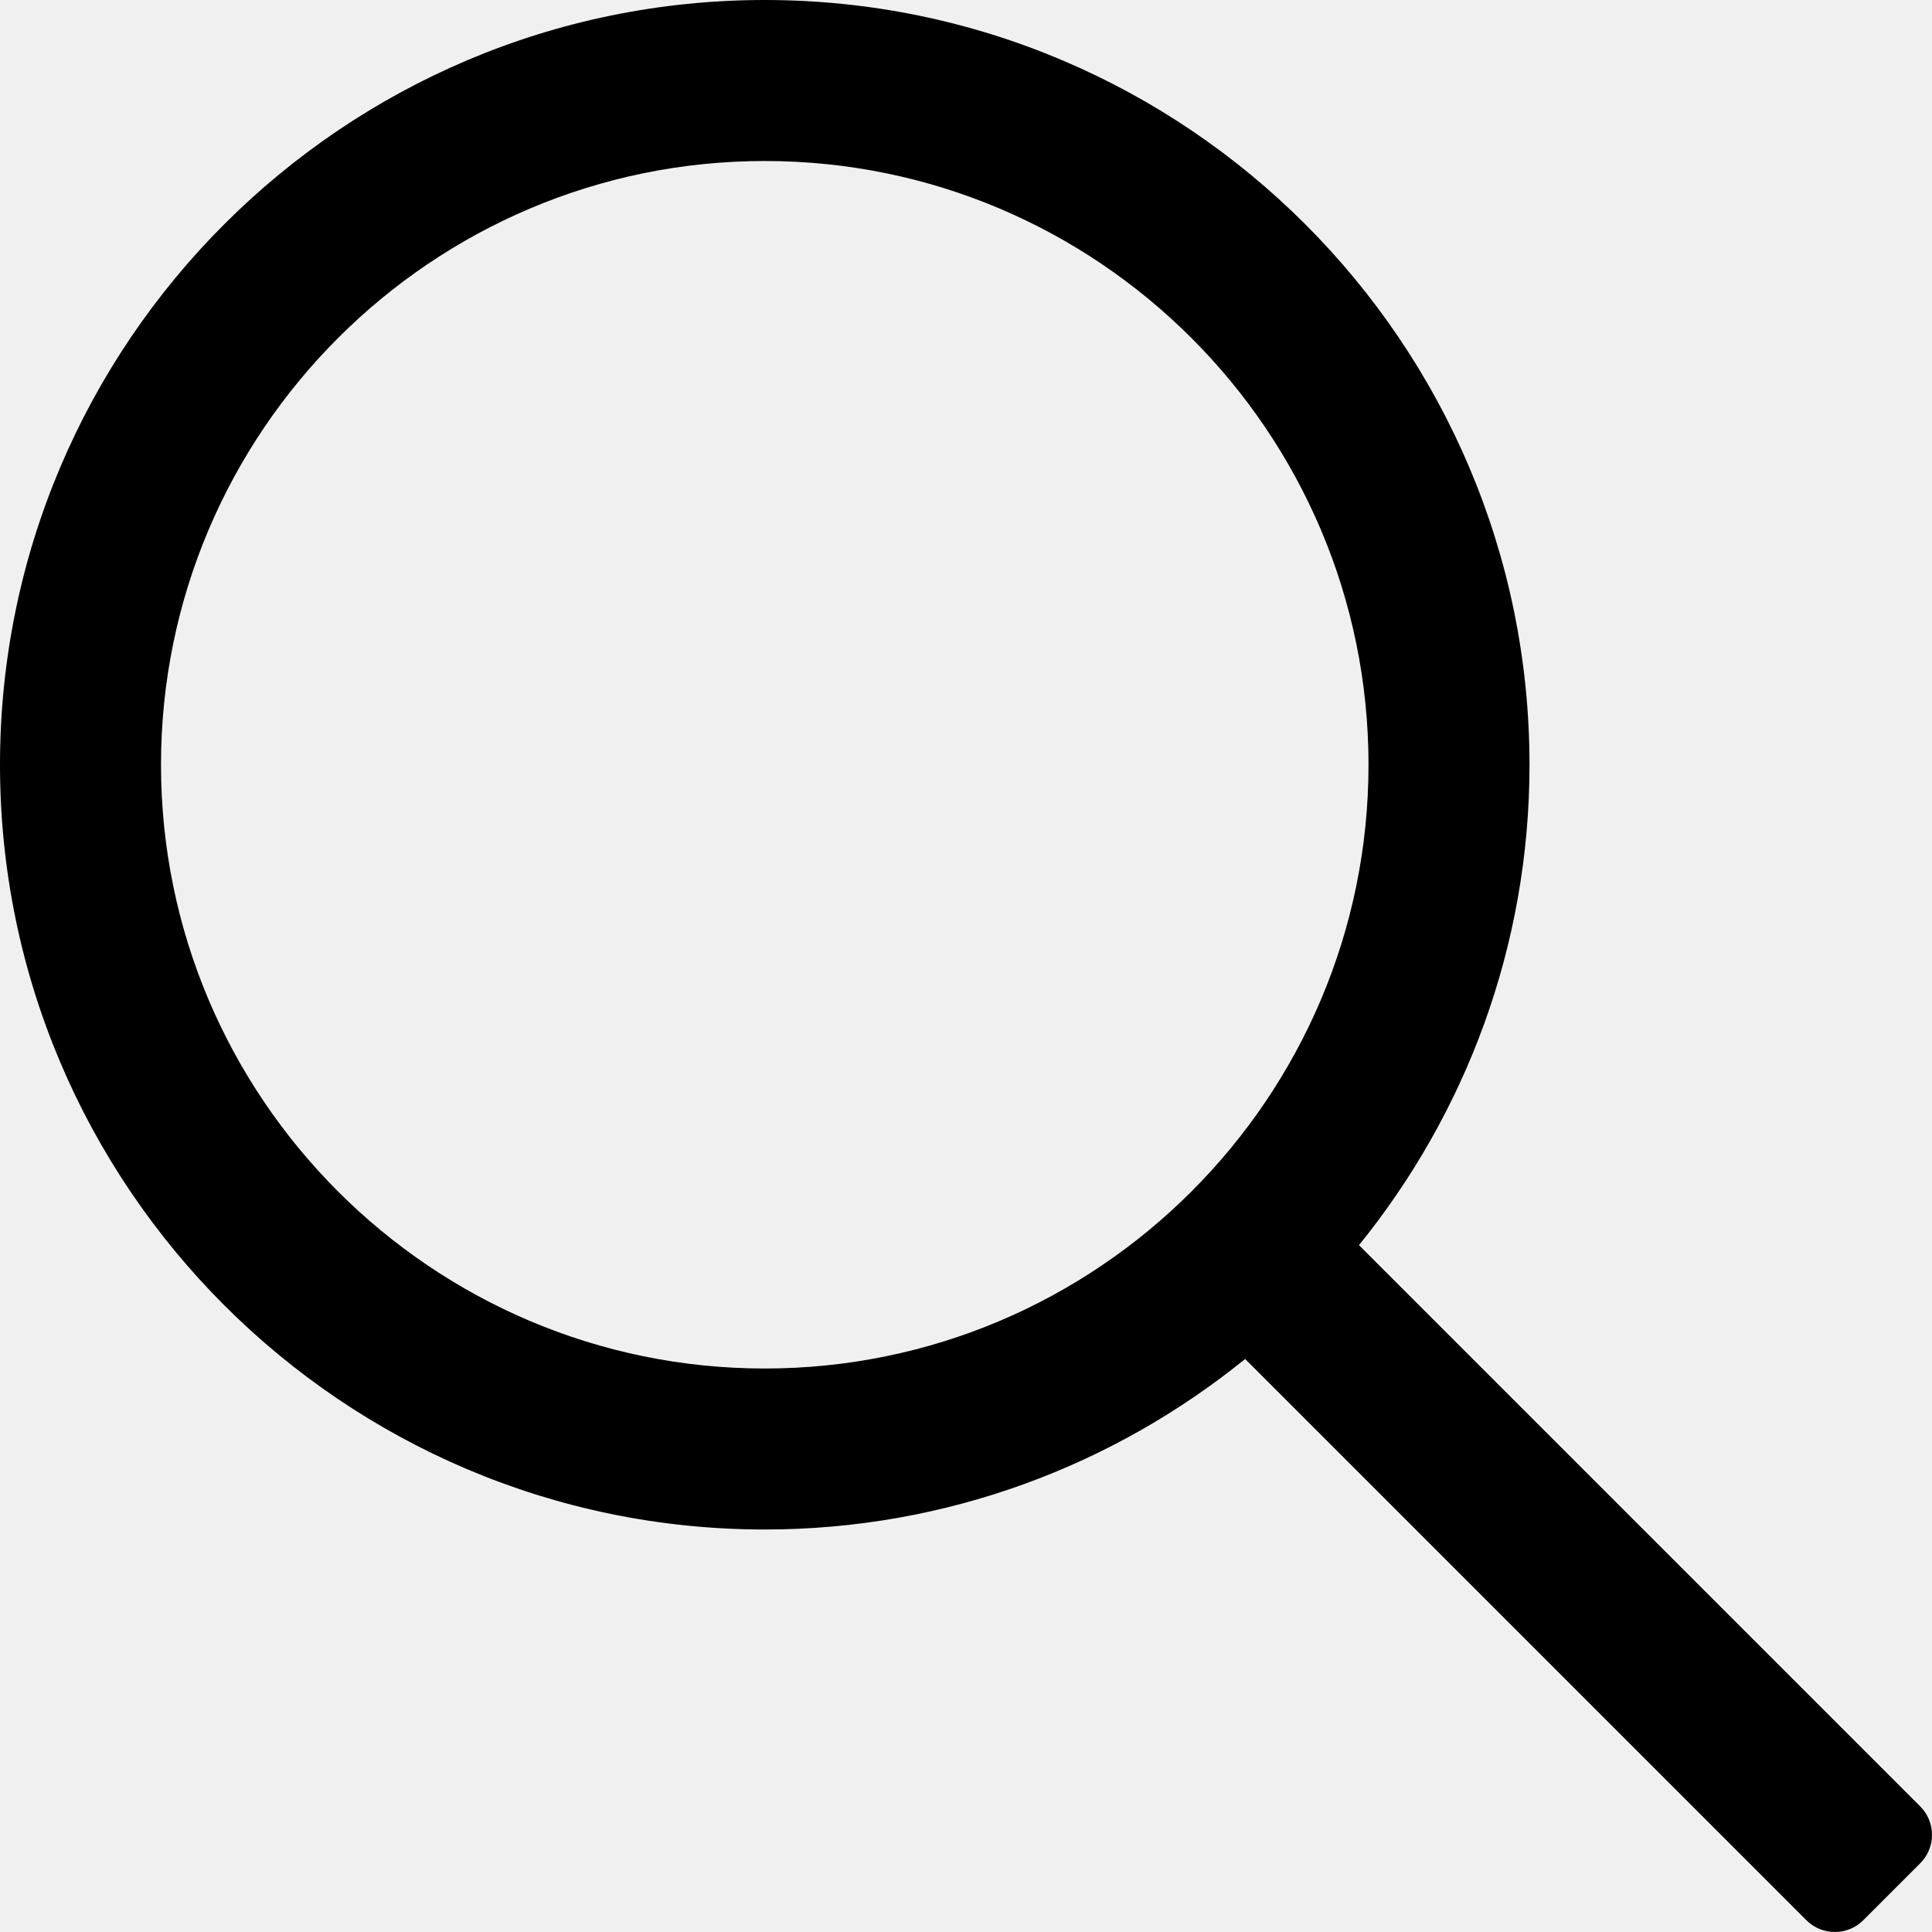
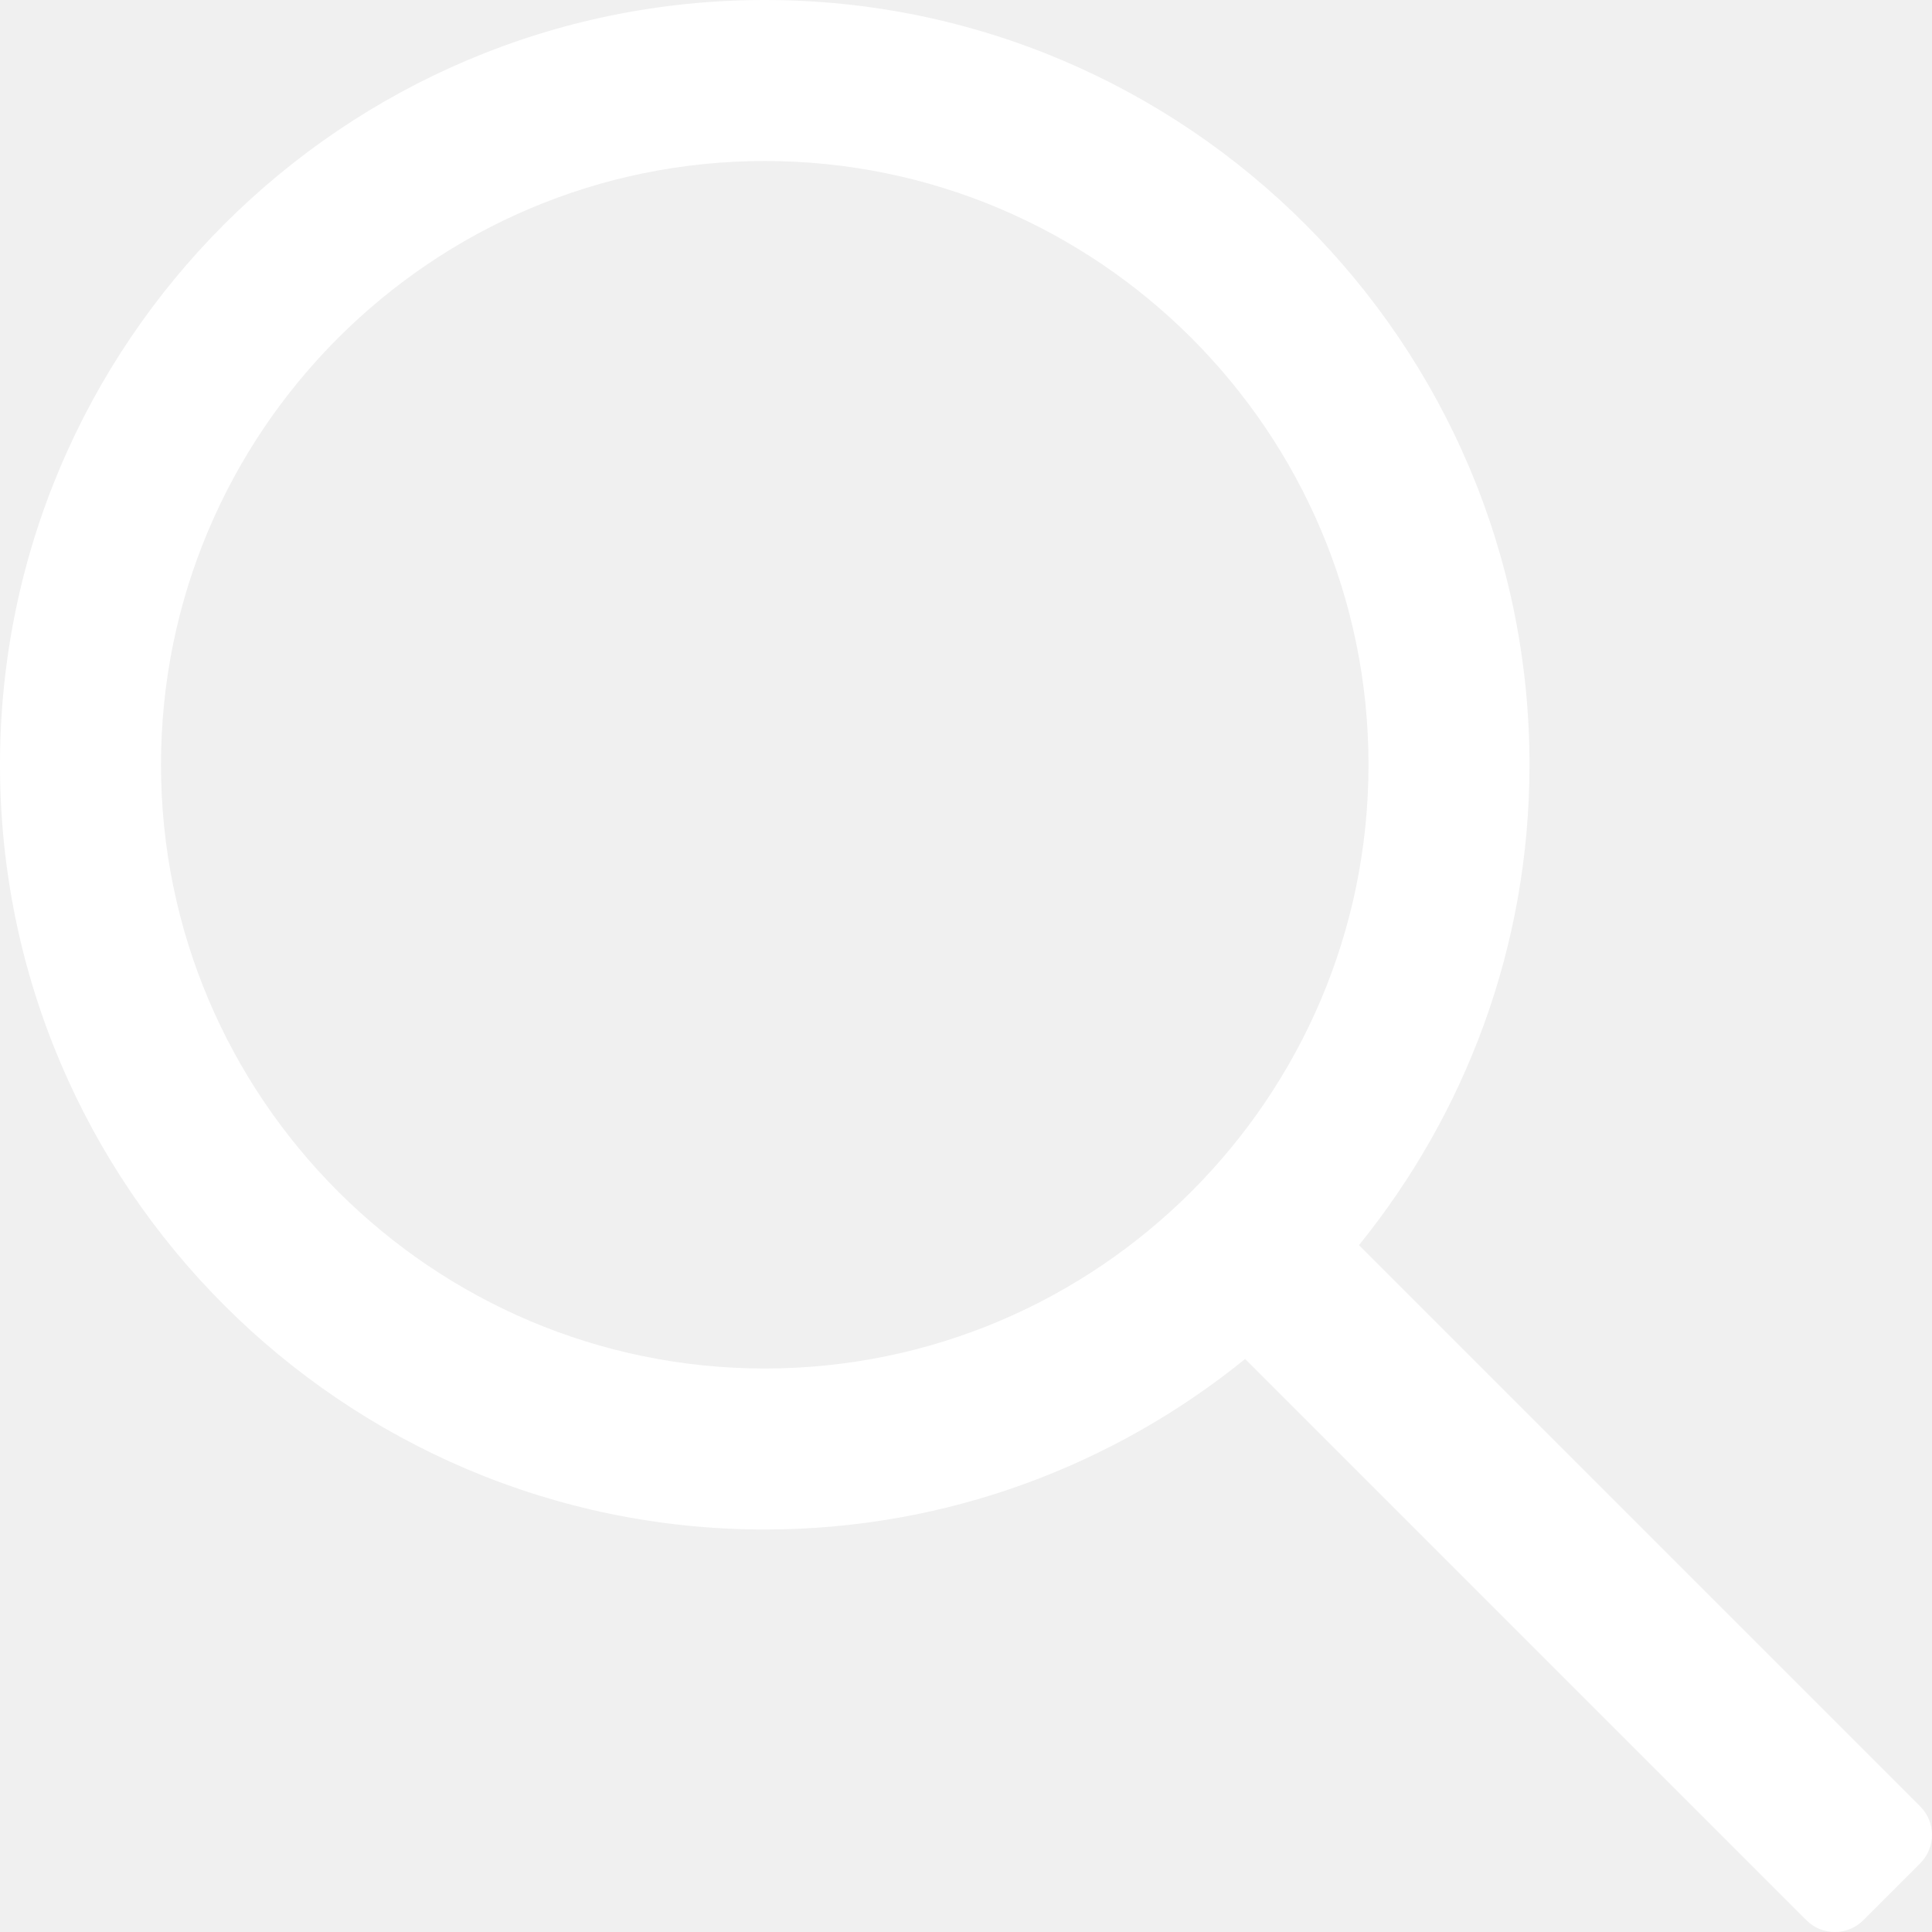
- <svg xmlns="http://www.w3.org/2000/svg" version="1.1" id="Capa_1" x="0px" y="0px" viewBox="0 0 511.999 511.999" style="enable-background:new 0 0 511.999 511.999;" xml:space="preserve">
+ <svg xmlns="http://www.w3.org/2000/svg" version="1.1" id="Capa_1" x="0px" y="0px" width="200px" height="200px" viewBox="0 0 200 200" enable-background="new 0 0 200 200" xml:space="preserve">
  <g>
    <g>
-       <path d="M508.874,478.708L360.142,329.976c28.21-34.827,45.191-79.103,45.191-127.309c0-111.75-90.917-202.667-202.667-202.667    S0,90.917,0,202.667s90.917,202.667,202.667,202.667c48.206,0,92.482-16.982,127.309-45.191l148.732,148.732    c4.167,4.165,10.919,4.165,15.086,0l15.081-15.082C513.04,489.627,513.04,482.873,508.874,478.708z M202.667,362.667    c-88.229,0-160-71.771-160-160s71.771-160,160-160s160,71.771,160,160S290.896,362.667,202.667,362.667z" />
+       <path fill="#FFFFFF" d="M198.779,186.996l-58.099-58.099c11.02-13.604,17.653-30.9,17.653-49.73    C158.334,35.515,122.819,0,79.167,0S0,35.515,0,79.167s35.515,79.167,79.167,79.167c18.831,0,36.126-6.634,49.73-17.653    l58.099,58.099c1.628,1.627,4.265,1.627,5.893,0l5.891-5.891C200.407,191.261,200.407,188.623,198.779,186.996z M79.167,141.667    c-34.465,0-62.5-28.036-62.5-62.5s28.036-62.5,62.5-62.5s62.5,28.036,62.5,62.5S113.631,141.667,79.167,141.667z" />
    </g>
  </g>
-   <g>
- </g>
-   <g>
- </g>
-   <g>
- </g>
-   <g>
- </g>
-   <g>
- </g>
-   <g>
- </g>
-   <g>
- </g>
-   <g>
- </g>
-   <g>
- </g>
-   <g>
- </g>
-   <g>
- </g>
-   <g>
- </g>
-   <g>
- </g>
-   <g>
- </g>
-   <g>
- </g>
</svg>
